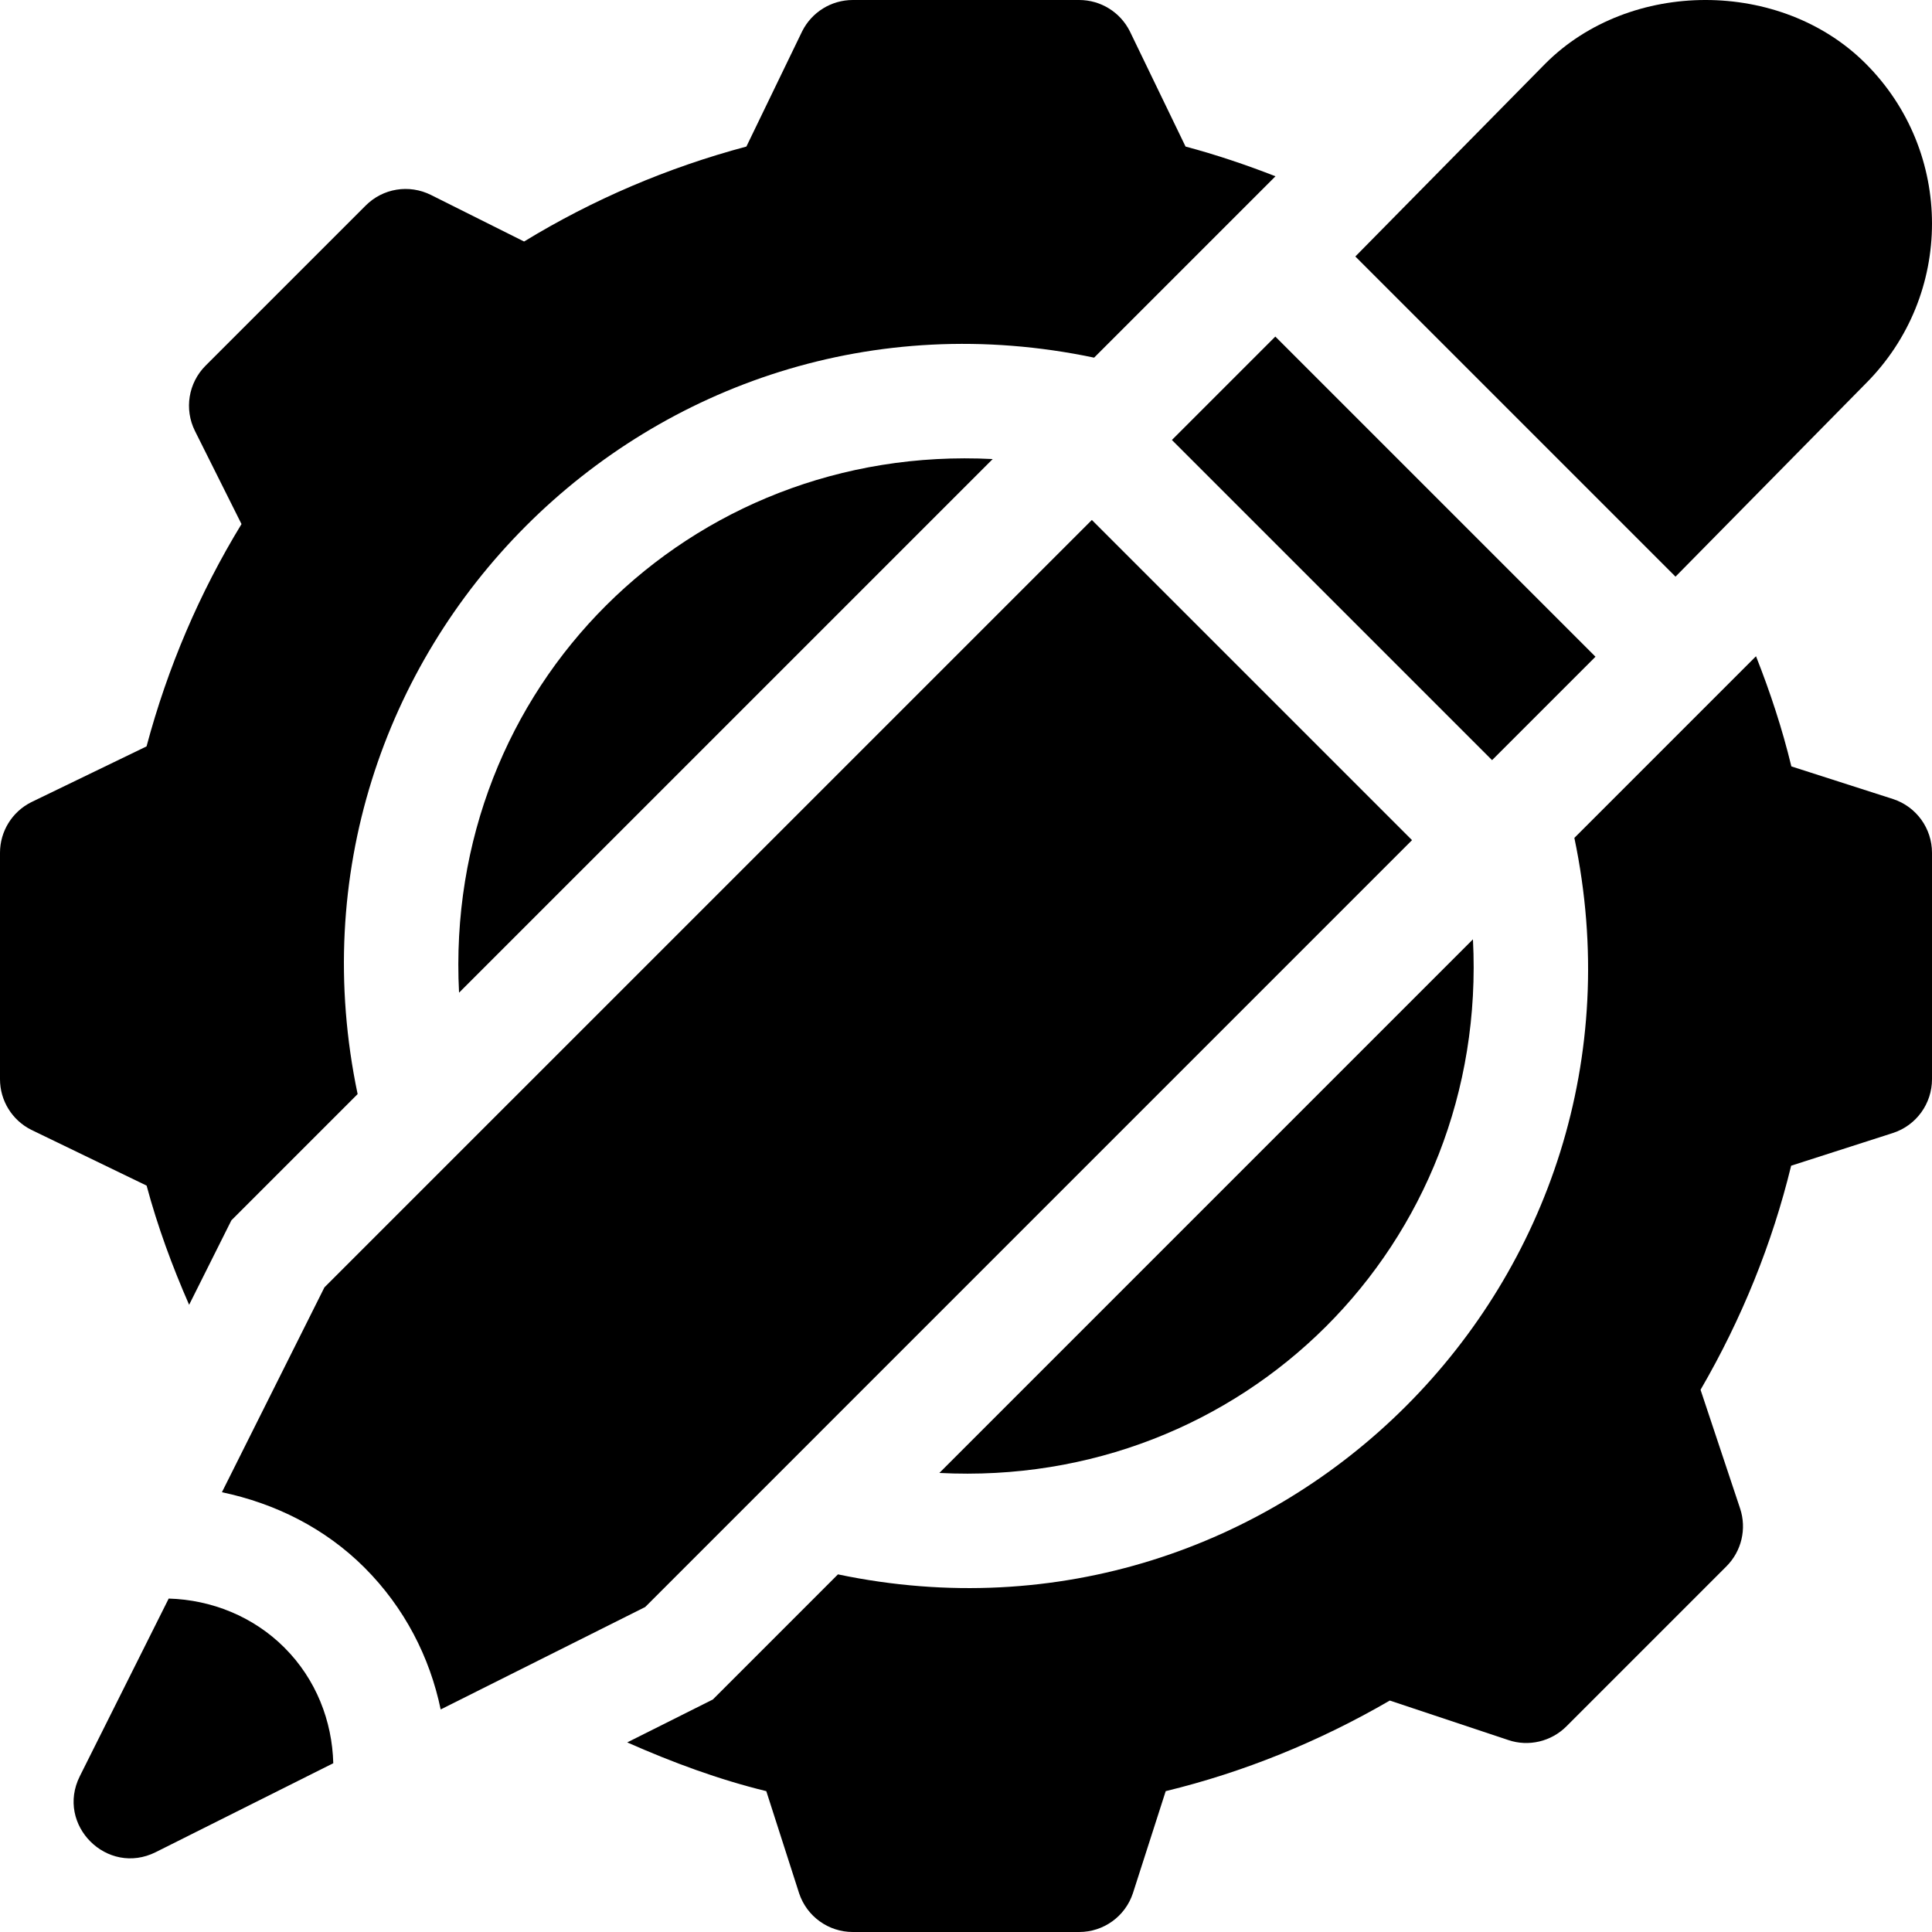
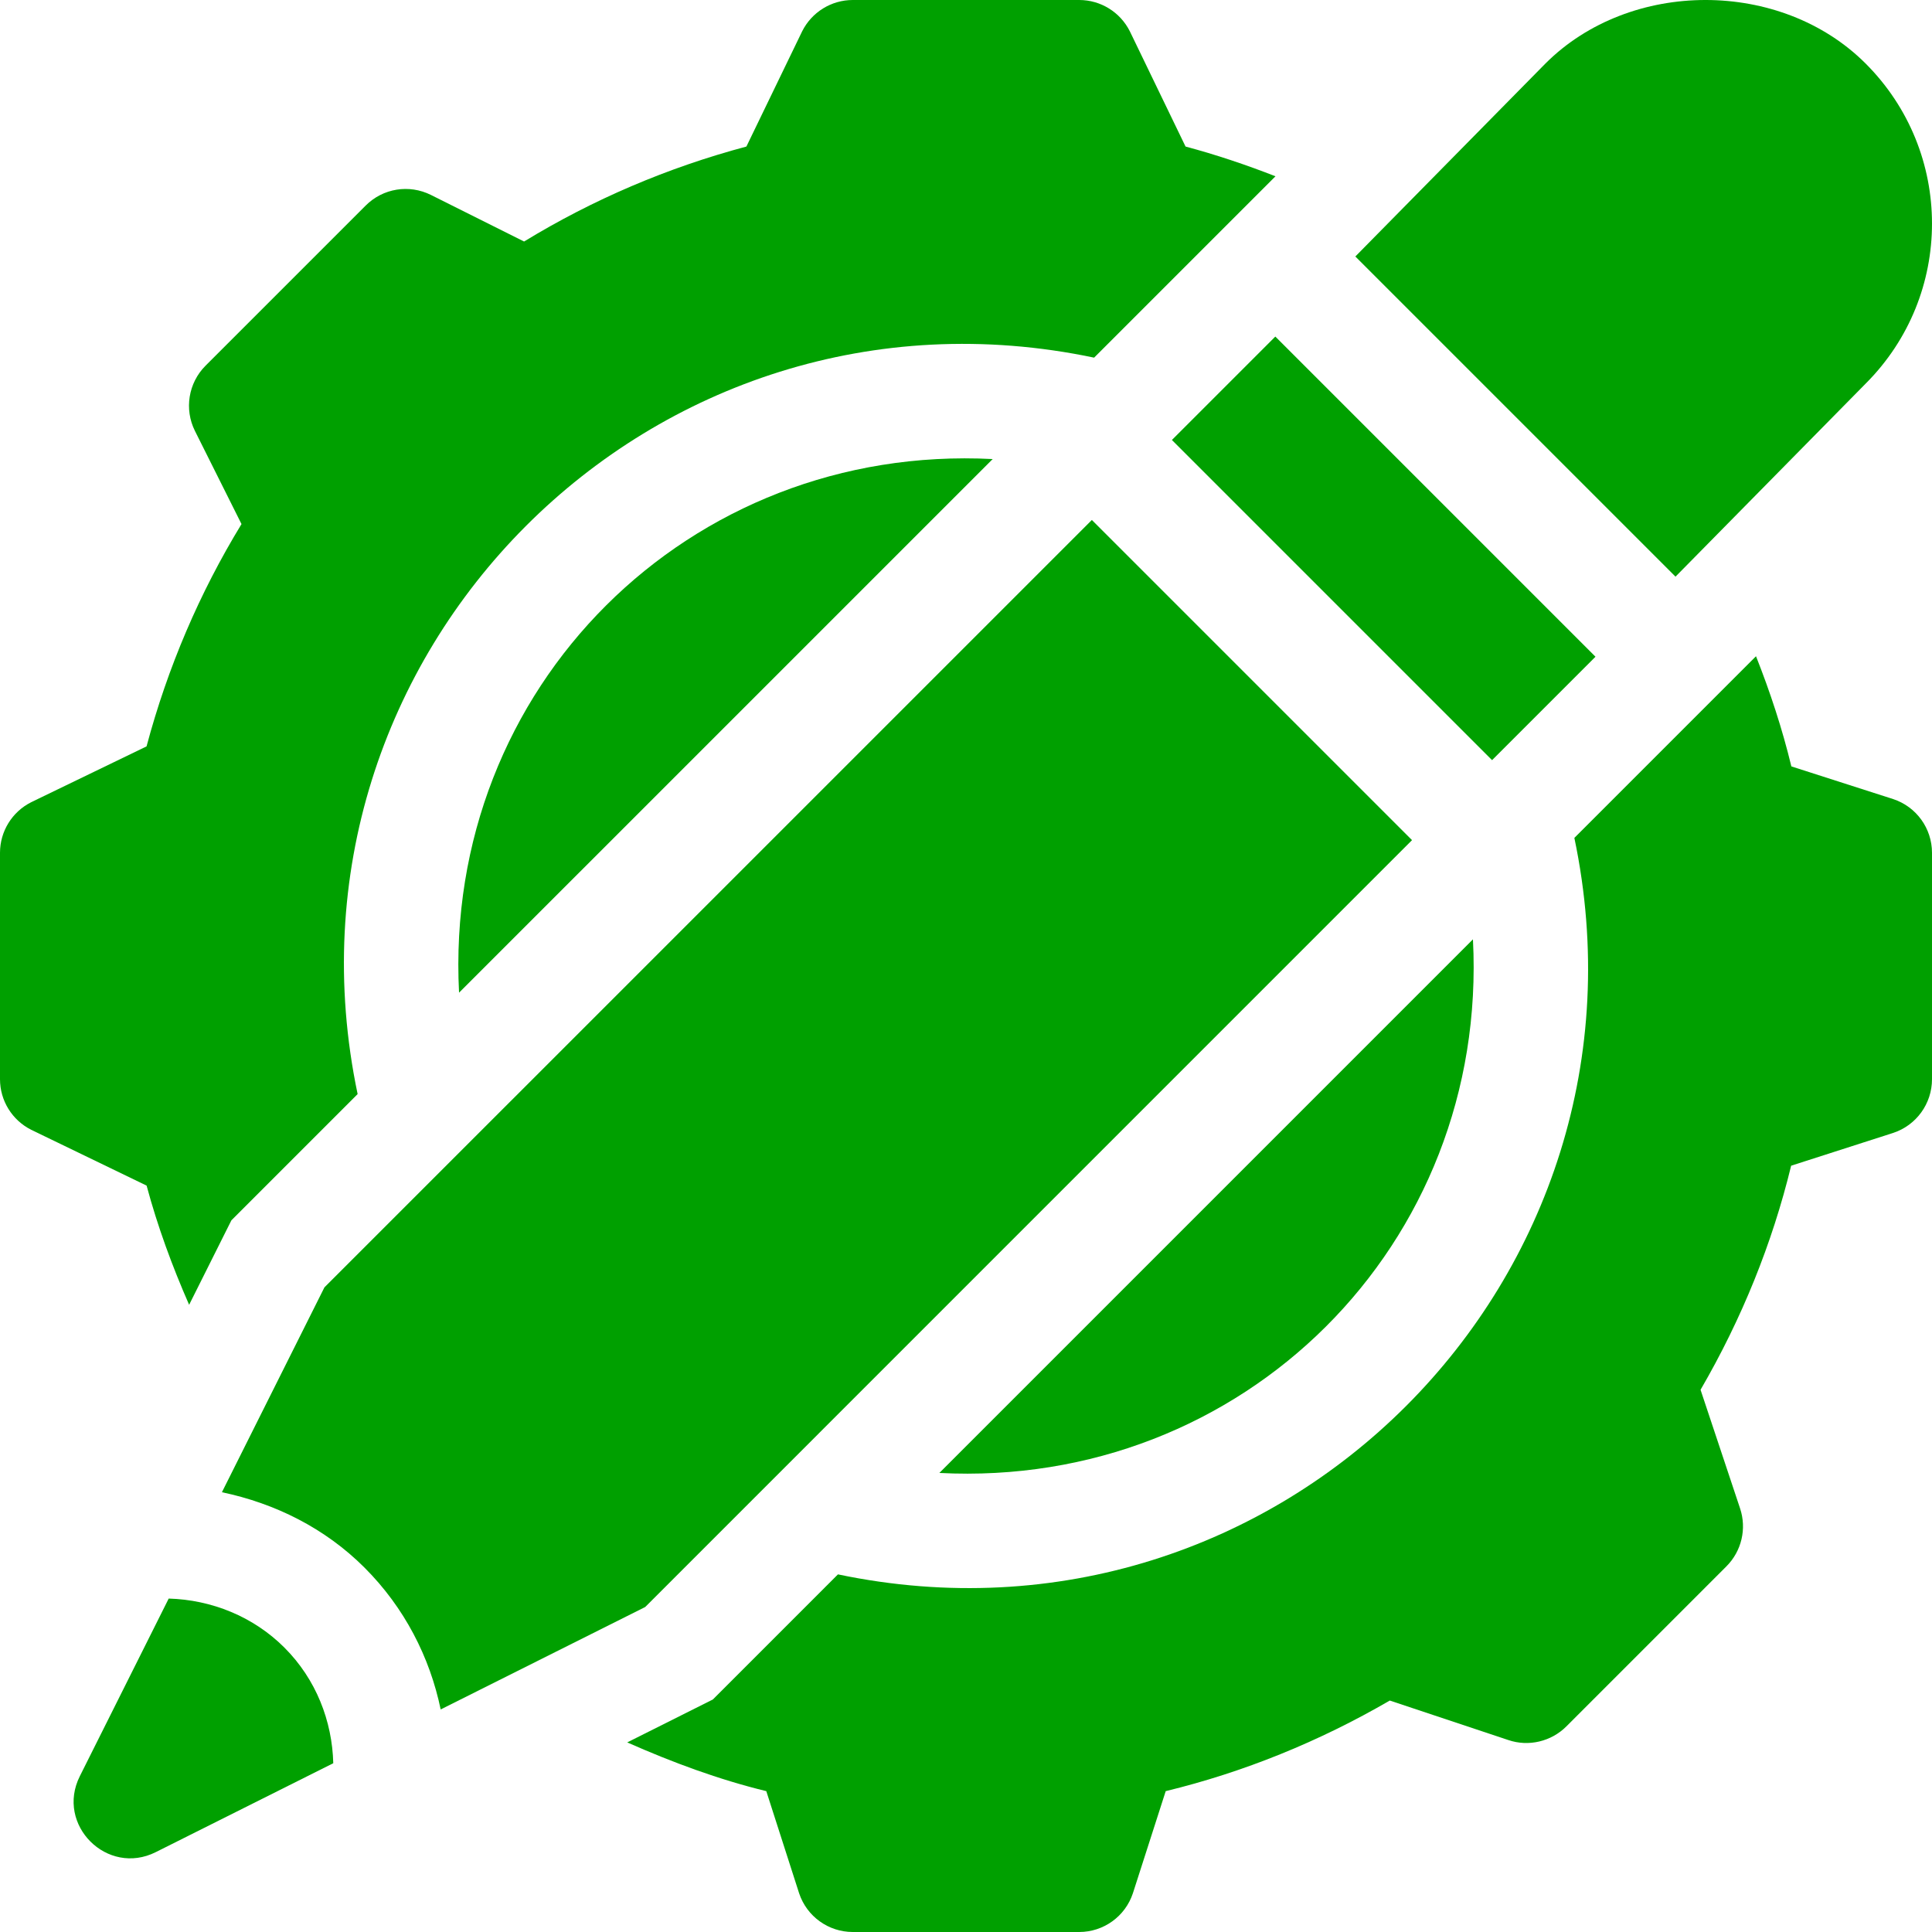
<svg xmlns="http://www.w3.org/2000/svg" version="1.1" id="Capa_1" x="0px" y="0px" viewBox="0 0 512 512" style="enable-background:new 0 0 512 512;" xml:space="preserve">
-   <g>
-     <g>
-       <path d="M314.183,38.837L299.418,8.291C296.869,3.208,291.684,0,286,0h-60c-5.684,0-10.869,3.208-13.418,8.291l-14.78,30.546    c-20.947,5.596-40.693,14.048-58.916,25.166l-24.668-12.334c-5.815-2.9-12.744-1.772-17.314,2.813L54.481,96.903    c-4.57,4.57-5.698,11.543-2.813,17.314l12.334,24.668c-11.118,18.223-19.57,37.969-25.166,58.916L8.29,212.581    C3.208,215.131,0,220.316,0,226v60c0,5.684,3.208,10.869,8.291,13.418l30.561,14.78c2.905,10.818,6.771,21.327,11.268,31.588    l11.202-22.388l33.453-33.453C70.338,173.418,172.918,70.219,289.951,94.779l48.065-48.063    C330.234,43.676,322.293,41.005,314.183,38.837z" />
+   <defs id="defs83" />
+   <g id="g6" style="fill:#00a000;fill-opacity:1">
+     <g id="g4" style="fill:#00a000;fill-opacity:1">
+       <path d="M314.183,38.837L299.418,8.291C296.869,3.208,291.684,0,286,0h-60c-5.684,0-10.869,3.208-13.418,8.291l-14.78,30.546    c-20.947,5.596-40.693,14.048-58.916,25.166l-24.668-12.334c-5.815-2.9-12.744-1.772-17.314,2.813L54.481,96.903    c-4.57,4.57-5.698,11.543-2.813,17.314l12.334,24.668c-11.118,18.223-19.57,37.969-25.166,58.916L8.29,212.581    C3.208,215.131,0,220.316,0,226v60c0,5.684,3.208,10.869,8.291,13.418l30.561,14.78c2.905,10.818,6.771,21.327,11.268,31.588    l11.202-22.388l33.453-33.453C70.338,173.418,172.918,70.219,289.951,94.779l48.065-48.063    C330.234,43.676,322.293,41.005,314.183,38.837z" id="path2" style="fill:#00a000;fill-opacity:1" />
    </g>
  </g>
-   <g>
-     <g>
-       <path d="M121.654,263.068l141.42-141.412C182.648,117.501,117.468,182.086,121.654,263.068z" />
+   <g id="g12" style="fill:#00a000;fill-opacity:1">
+     <g id="g10" style="fill:#00a000;fill-opacity:1">
+       <path d="M121.654,263.068l141.42-141.412C182.648,117.501,117.468,182.086,121.654,263.068z" id="path8" style="fill:#00a000;fill-opacity:1" />
    </g>
  </g>
-   <g>
-     <g>
-       <path d="M390.346,248.932L248.943,390.346C329.308,394.508,394.536,329.956,390.346,248.932z" />
+   <g id="g18" style="fill:#00a000;fill-opacity:1">
+     <g id="g16" style="fill:#00a000;fill-opacity:1">
+       <path d="M390.346,248.932L248.943,390.346C329.308,394.508,394.536,329.956,390.346,248.932z" id="path14" style="fill:#00a000;fill-opacity:1" />
    </g>
  </g>
-   <g>
-     <g>
-       <path d="M501.746,211.776l-27.016-8.672c-2.399-9.926-5.596-19.651-9.37-29.194l-48.138,48.142    c24.487,116.781-78.353,219.659-195.157,195.174l-33.155,33.159l-22.687,11.371c11.993,5.303,24.23,9.84,36.852,12.916    l8.701,27.074C213.813,507.869,219.54,512,226,512h60c6.46,0,12.188-4.131,14.224-10.254l8.701-27.074    c20.654-5.024,40.562-13.081,59.385-24.009l31.436,10.474c5.332,1.816,11.338,0.396,15.352-3.618l42.422-42.422    c4.014-4.014,5.42-9.961,3.618-15.352l-10.474-31.436c10.928-18.823,18.984-38.73,24.009-59.385l27.074-8.701    C507.869,298.188,512,292.46,512,286v-60C512,219.54,507.869,213.813,501.746,211.776z" />
+   <g id="g24" style="fill:#00a000;fill-opacity:1">
+     <g id="g22" style="fill:#00a000;fill-opacity:1">
+       <path d="M501.746,211.776l-27.016-8.672c-2.399-9.926-5.596-19.651-9.37-29.194l-48.138,48.142    c24.487,116.781-78.353,219.659-195.157,195.174l-33.155,33.159l-22.687,11.371c11.993,5.303,24.23,9.84,36.852,12.916    l8.701,27.074C213.813,507.869,219.54,512,226,512h60c6.46,0,12.188-4.131,14.224-10.254l8.701-27.074    c20.654-5.024,40.562-13.081,59.385-24.009l31.436,10.474c5.332,1.816,11.338,0.396,15.352-3.618l42.422-42.422    c4.014-4.014,5.42-9.961,3.618-15.352l-10.474-31.436c10.928-18.823,18.984-38.73,24.009-59.385l27.074-8.701    C507.869,298.188,512,292.46,512,286v-60C512,219.54,507.869,213.813,501.746,211.776z" id="path20" style="fill:#00a000;fill-opacity:1" />
    </g>
  </g>
-   <g>
-     <g>
-       <path d="M75.369,436.629c-8.237-8.237-19.315-12.67-30.662-12.992l-23.553,47.071c-6.453,12.898,7.236,26.581,20.132,20.123    l47.036-23.557C88.031,456.121,83.794,445.047,75.369,436.629z" />
+   <g id="g30" style="fill:#00a000;fill-opacity:1">
+     <g id="g28" style="fill:#00a000;fill-opacity:1">
+       <path d="M75.369,436.629c-8.237-8.237-19.315-12.67-30.662-12.992l-23.553,47.071c-6.453,12.898,7.236,26.581,20.132,20.123    l47.036-23.557C88.031,456.121,83.794,445.047,75.369,436.629z" id="path26" style="fill:#00a000;fill-opacity:1" />
    </g>
  </g>
-   <g>
-     <g>
-       <rect x="347.316" y="85.324" transform="matrix(0.7071 -0.7071 0.7071 0.7071 4.6468 301.8556)" width="38.76" height="119.989" />
+   <g id="g36" style="fill:#00a000;fill-opacity:1">
+     <g id="g34" style="fill:#00a000;fill-opacity:1">
+       <rect x="347.316" y="85.324" transform="matrix(0.7071 -0.7071 0.7071 0.7071 4.6468 301.8556)" width="38.76" height="119.989" id="rect32" style="fill:#00a000;fill-opacity:1" />
    </g>
  </g>
-   <g>
-     <g>
-       <path d="M494.404,16.832c-22.443-22.443-62.401-22.443-84.844,0L359.181,67.97l84.847,84.847l50.376-51.141    C517.865,78.244,517.865,40.264,494.404,16.832z" />
+   <g id="g42" style="fill:#00a000;fill-opacity:1">
+     <g id="g40" style="fill:#00a000;fill-opacity:1">
+       <path d="M494.404,16.832c-22.443-22.443-62.401-22.443-84.844,0L359.181,67.97l84.847,84.847l50.376-51.141    C517.865,78.244,517.865,40.264,494.404,16.832z" id="path38" style="fill:#00a000;fill-opacity:1" />
    </g>
  </g>
-   <g>
-     <g>
-       <path d="M289.353,137.8L85.976,341.166L58.81,395.457c14.046,2.944,27.292,9.49,37.771,19.962    c10.629,10.618,17.335,23.774,20.202,37.603l54.197-27.144l0.147-0.147L374.2,222.647L289.353,137.8z" />
+   <g id="g48" style="fill:#00a000;fill-opacity:1">
+     <g id="g46" style="fill:#00a000;fill-opacity:1">
+       <path d="M289.353,137.8L85.976,341.166L58.81,395.457c14.046,2.944,27.292,9.49,37.771,19.962    c10.629,10.618,17.335,23.774,20.202,37.603l54.197-27.144l0.147-0.147L374.2,222.647L289.353,137.8z" id="path44" style="fill:#00a000;fill-opacity:1" />
    </g>
  </g>
-   <g>
+   <g id="g50">
</g>
-   <g>
+   <g id="g52">
</g>
-   <g>
+   <g id="g54">
</g>
-   <g>
+   <g id="g56">
</g>
-   <g>
+   <g id="g58">
</g>
-   <g>
+   <g id="g60">
</g>
-   <g>
+   <g id="g62">
</g>
-   <g>
+   <g id="g64">
</g>
-   <g>
+   <g id="g66">
</g>
-   <g>
+   <g id="g68">
</g>
-   <g>
+   <g id="g70">
</g>
-   <g>
+   <g id="g72">
</g>
-   <g>
+   <g id="g74">
</g>
-   <g>
+   <g id="g76">
</g>
-   <g>
+   <g id="g78">
</g>
</svg>
